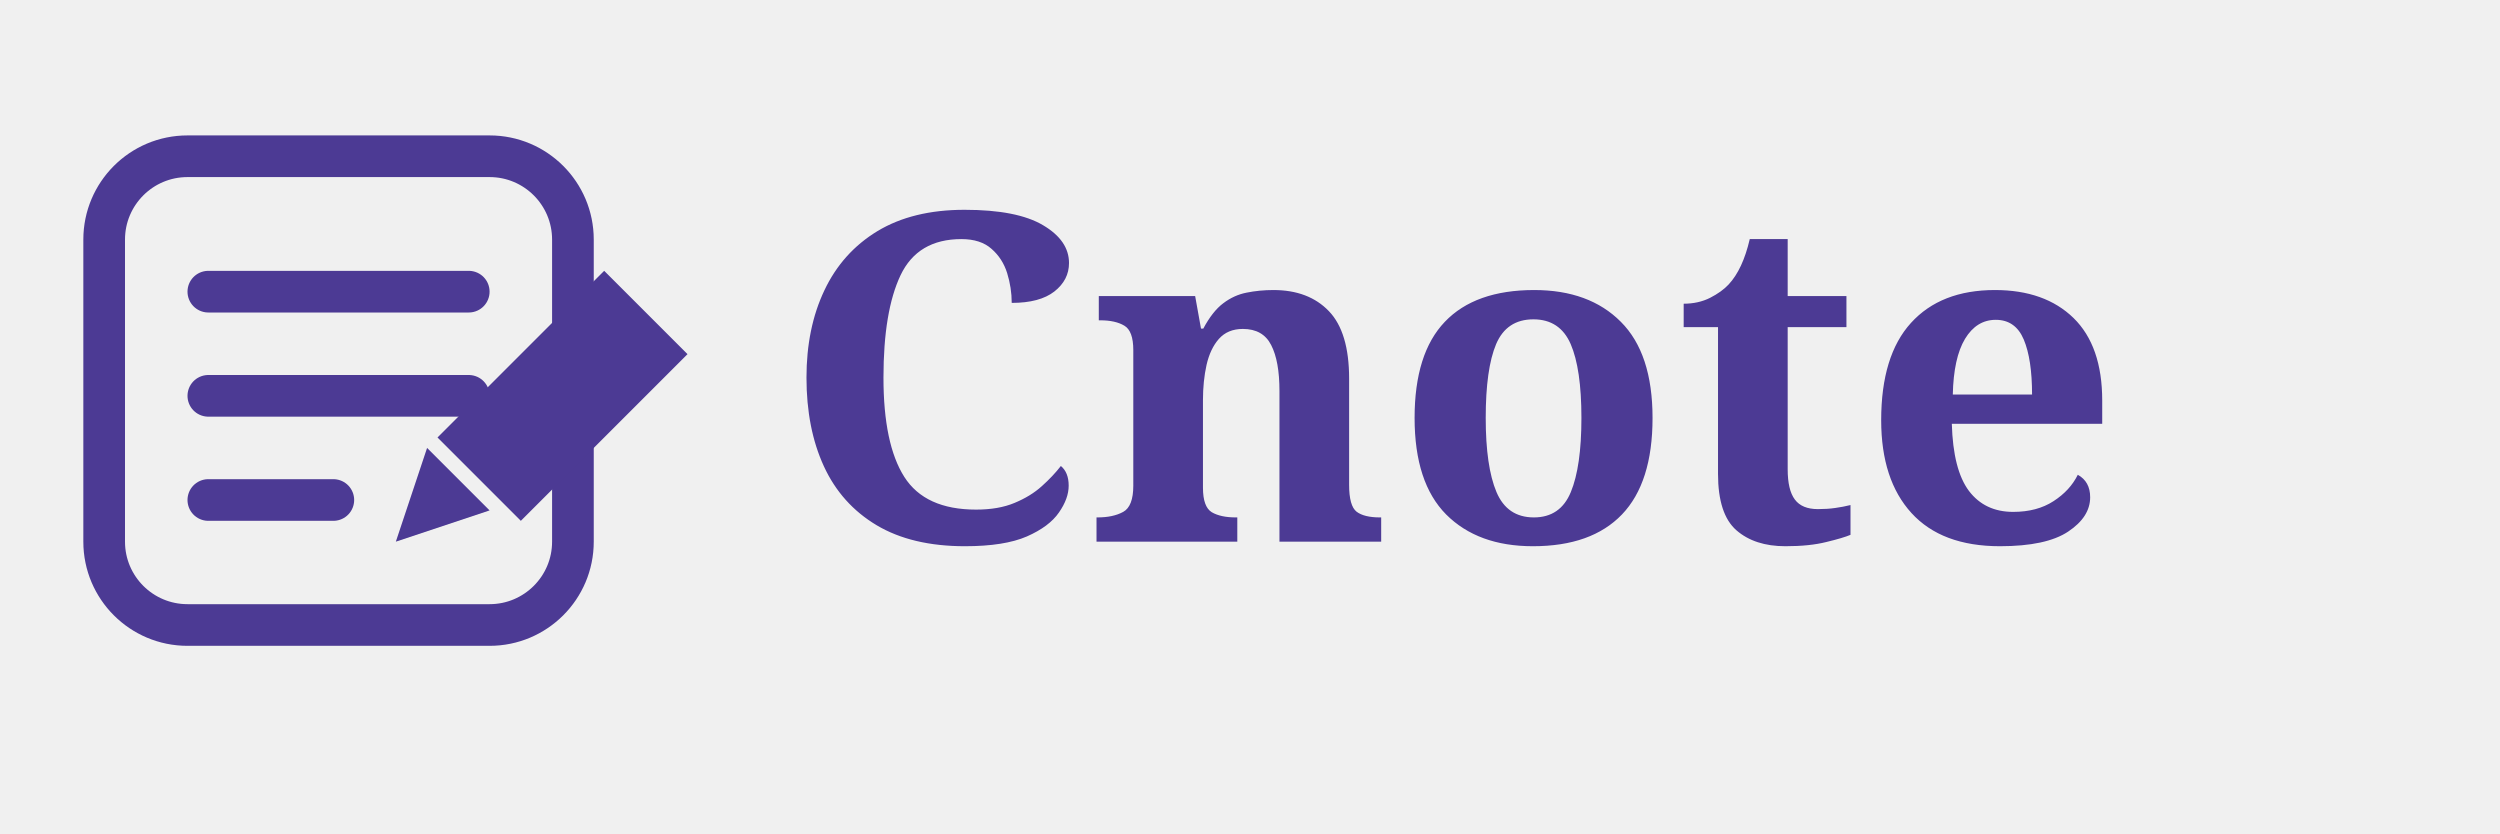
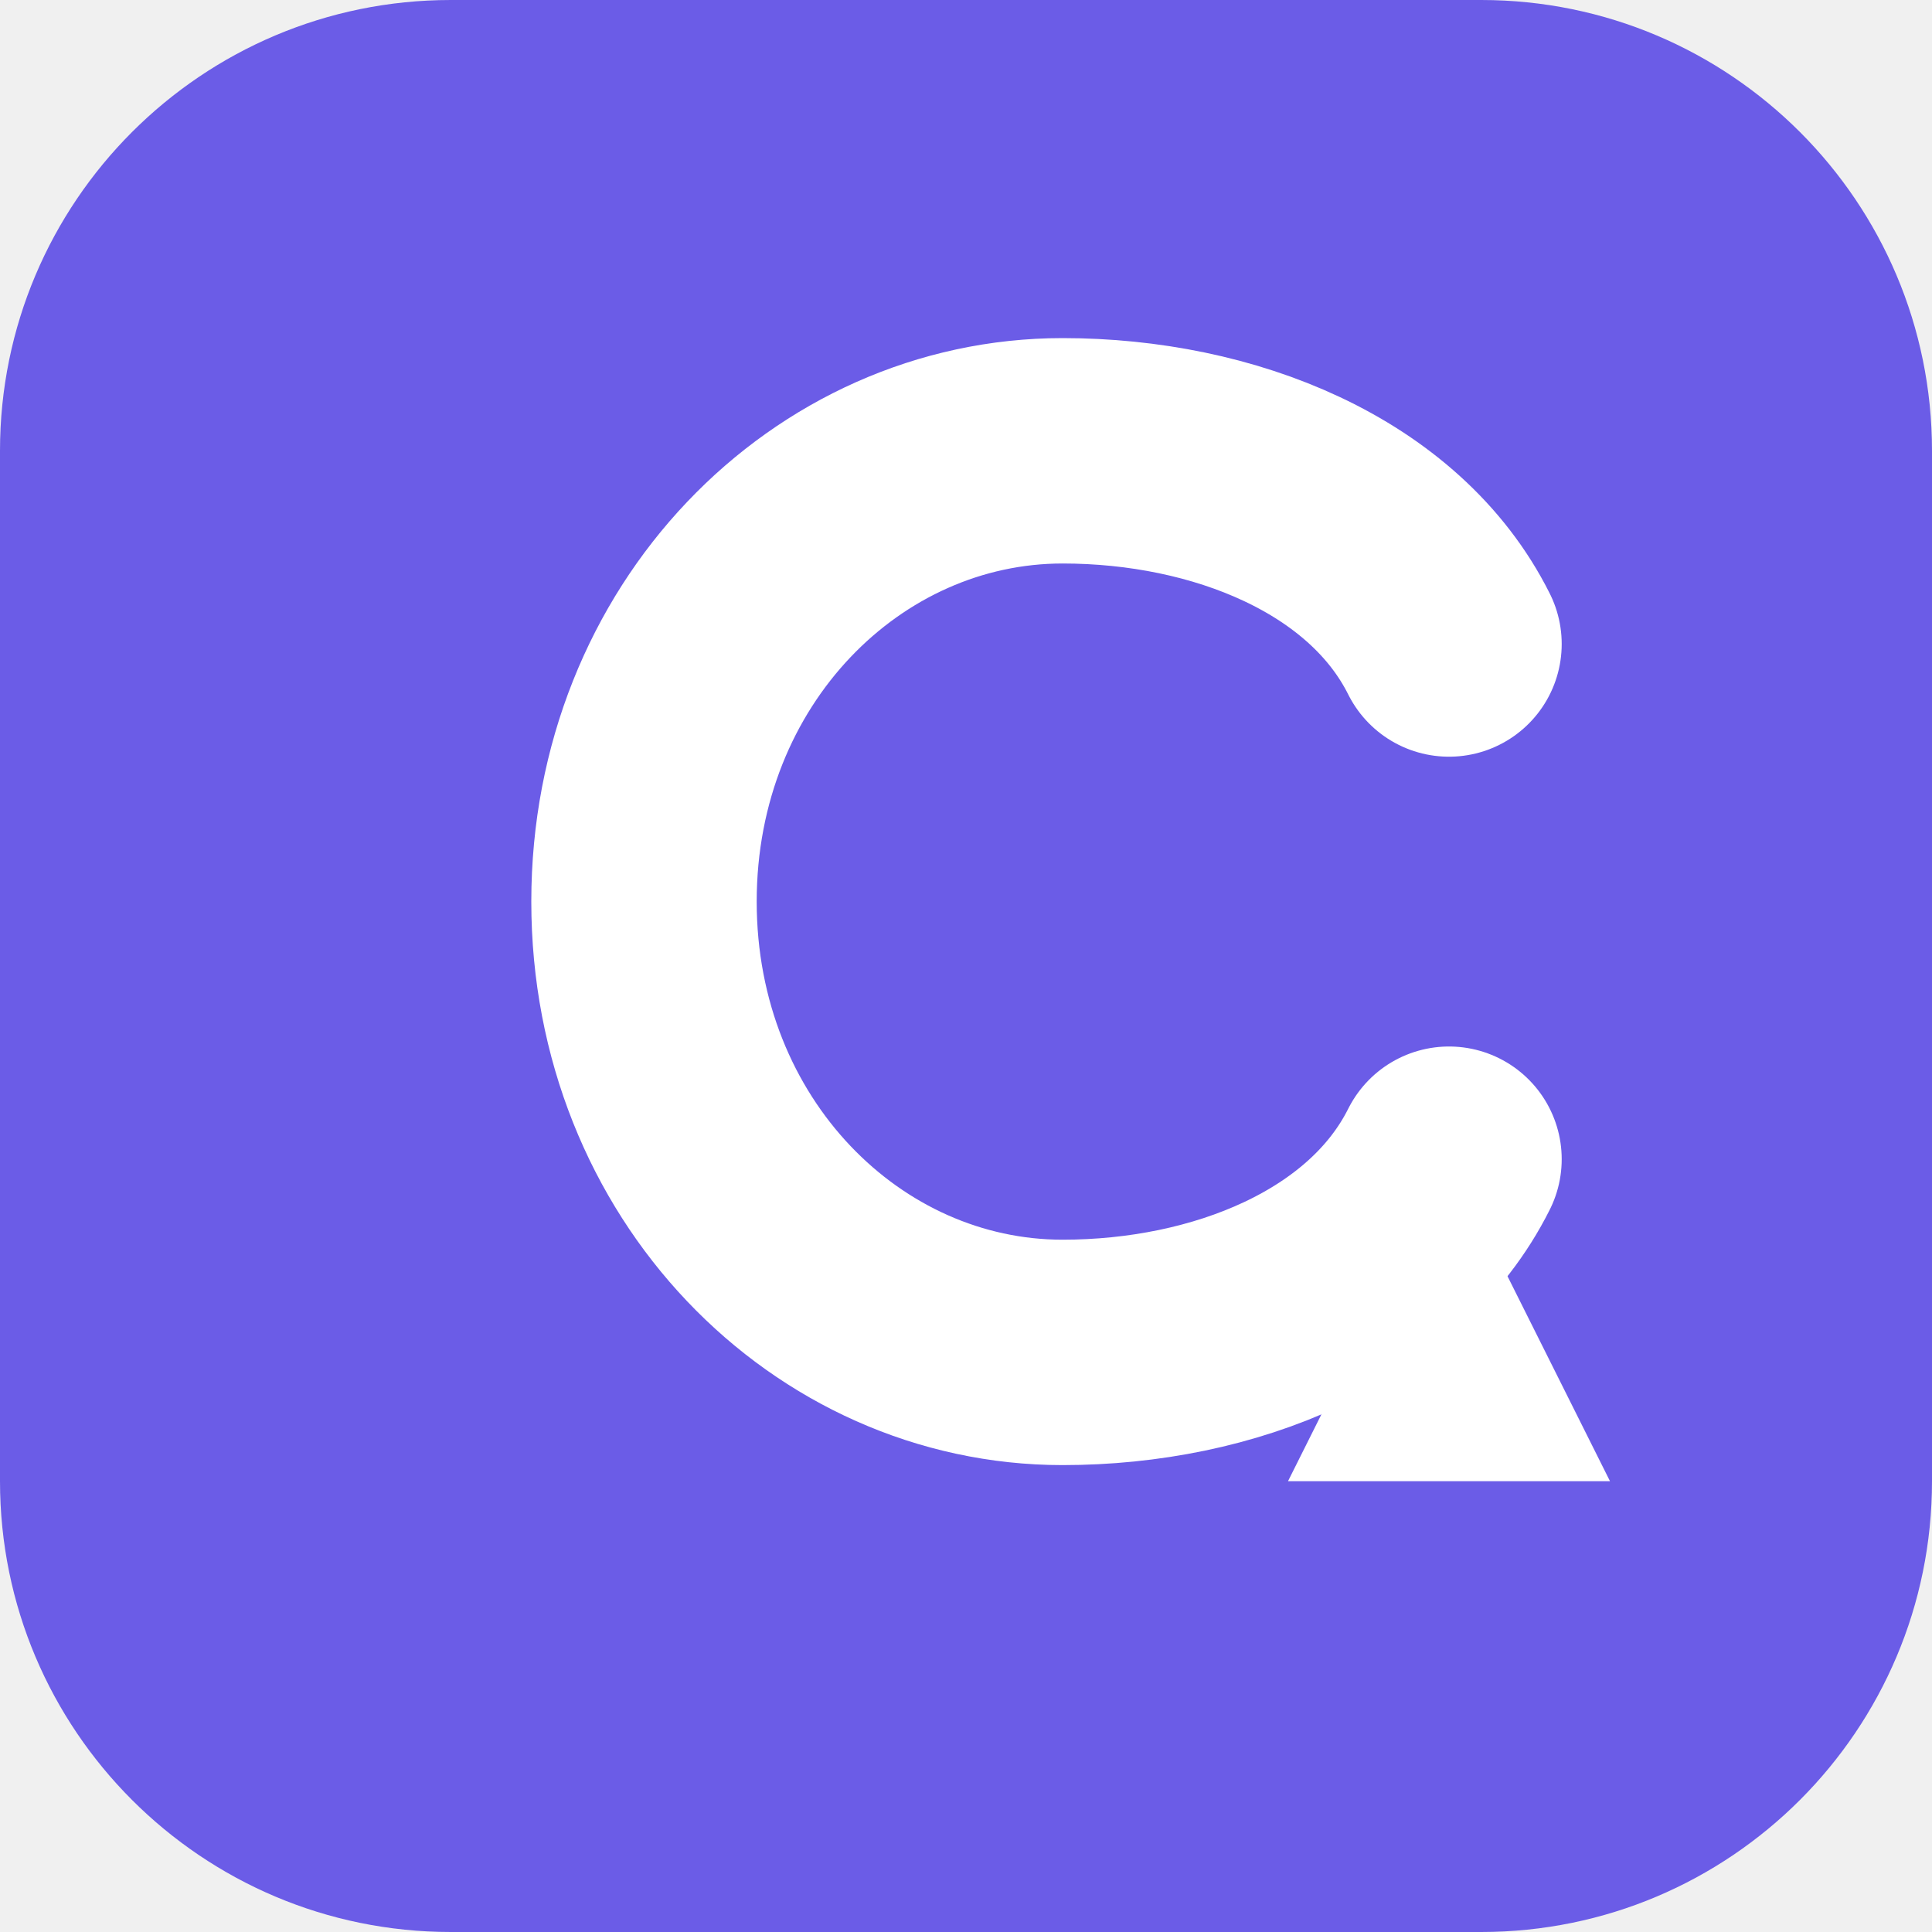
- <svg xmlns="http://www.w3.org/2000/svg" width="240" height="80" viewBox="0 0 240 80" fill="none">
-   <rect x="10" y="15" width="45" height="45" rx="8" stroke="#4C3A94" stroke-width="4" />
-   <path d="M20 28H45" stroke="#4C3A94" stroke-width="4" stroke-linecap="round" />
-   <path d="M20 38H45" stroke="#4C3A94" stroke-width="4" stroke-linecap="round" />
-   <path d="M20 48H32" stroke="#4C3A94" stroke-width="4" stroke-linecap="round" />
-   <path d="M42 42L58 26L66 34L50 50L42 42Z" fill="#4C3A94" />
-   <path d="M41 43L38 52L47 49L41 43Z" fill="#4C3A94" />
-   <text x="75" y="52" fill="#4C3A94" style="font-family: 'DM Serif Display', serif; font-size: 44px; font-weight: bold;">Cnote</text>
+ <svg xmlns="http://www.w3.org/2000/svg" width="512" height="512" viewBox="0 0 60 60" fill="none">
+   <rect width="60" height="60" rx="14" fill="#6B5CE7" />
+   <path d="M45 20C43 16 38 14 33 14C26 14 20 20 20 28C20 36 26 42 33 42C38 42 43 40 45 36" stroke="white" stroke-width="7" stroke-linecap="round" />
+   <path d="M45 36L50 46L40 46L45 36Z" fill="white" />
</svg>
